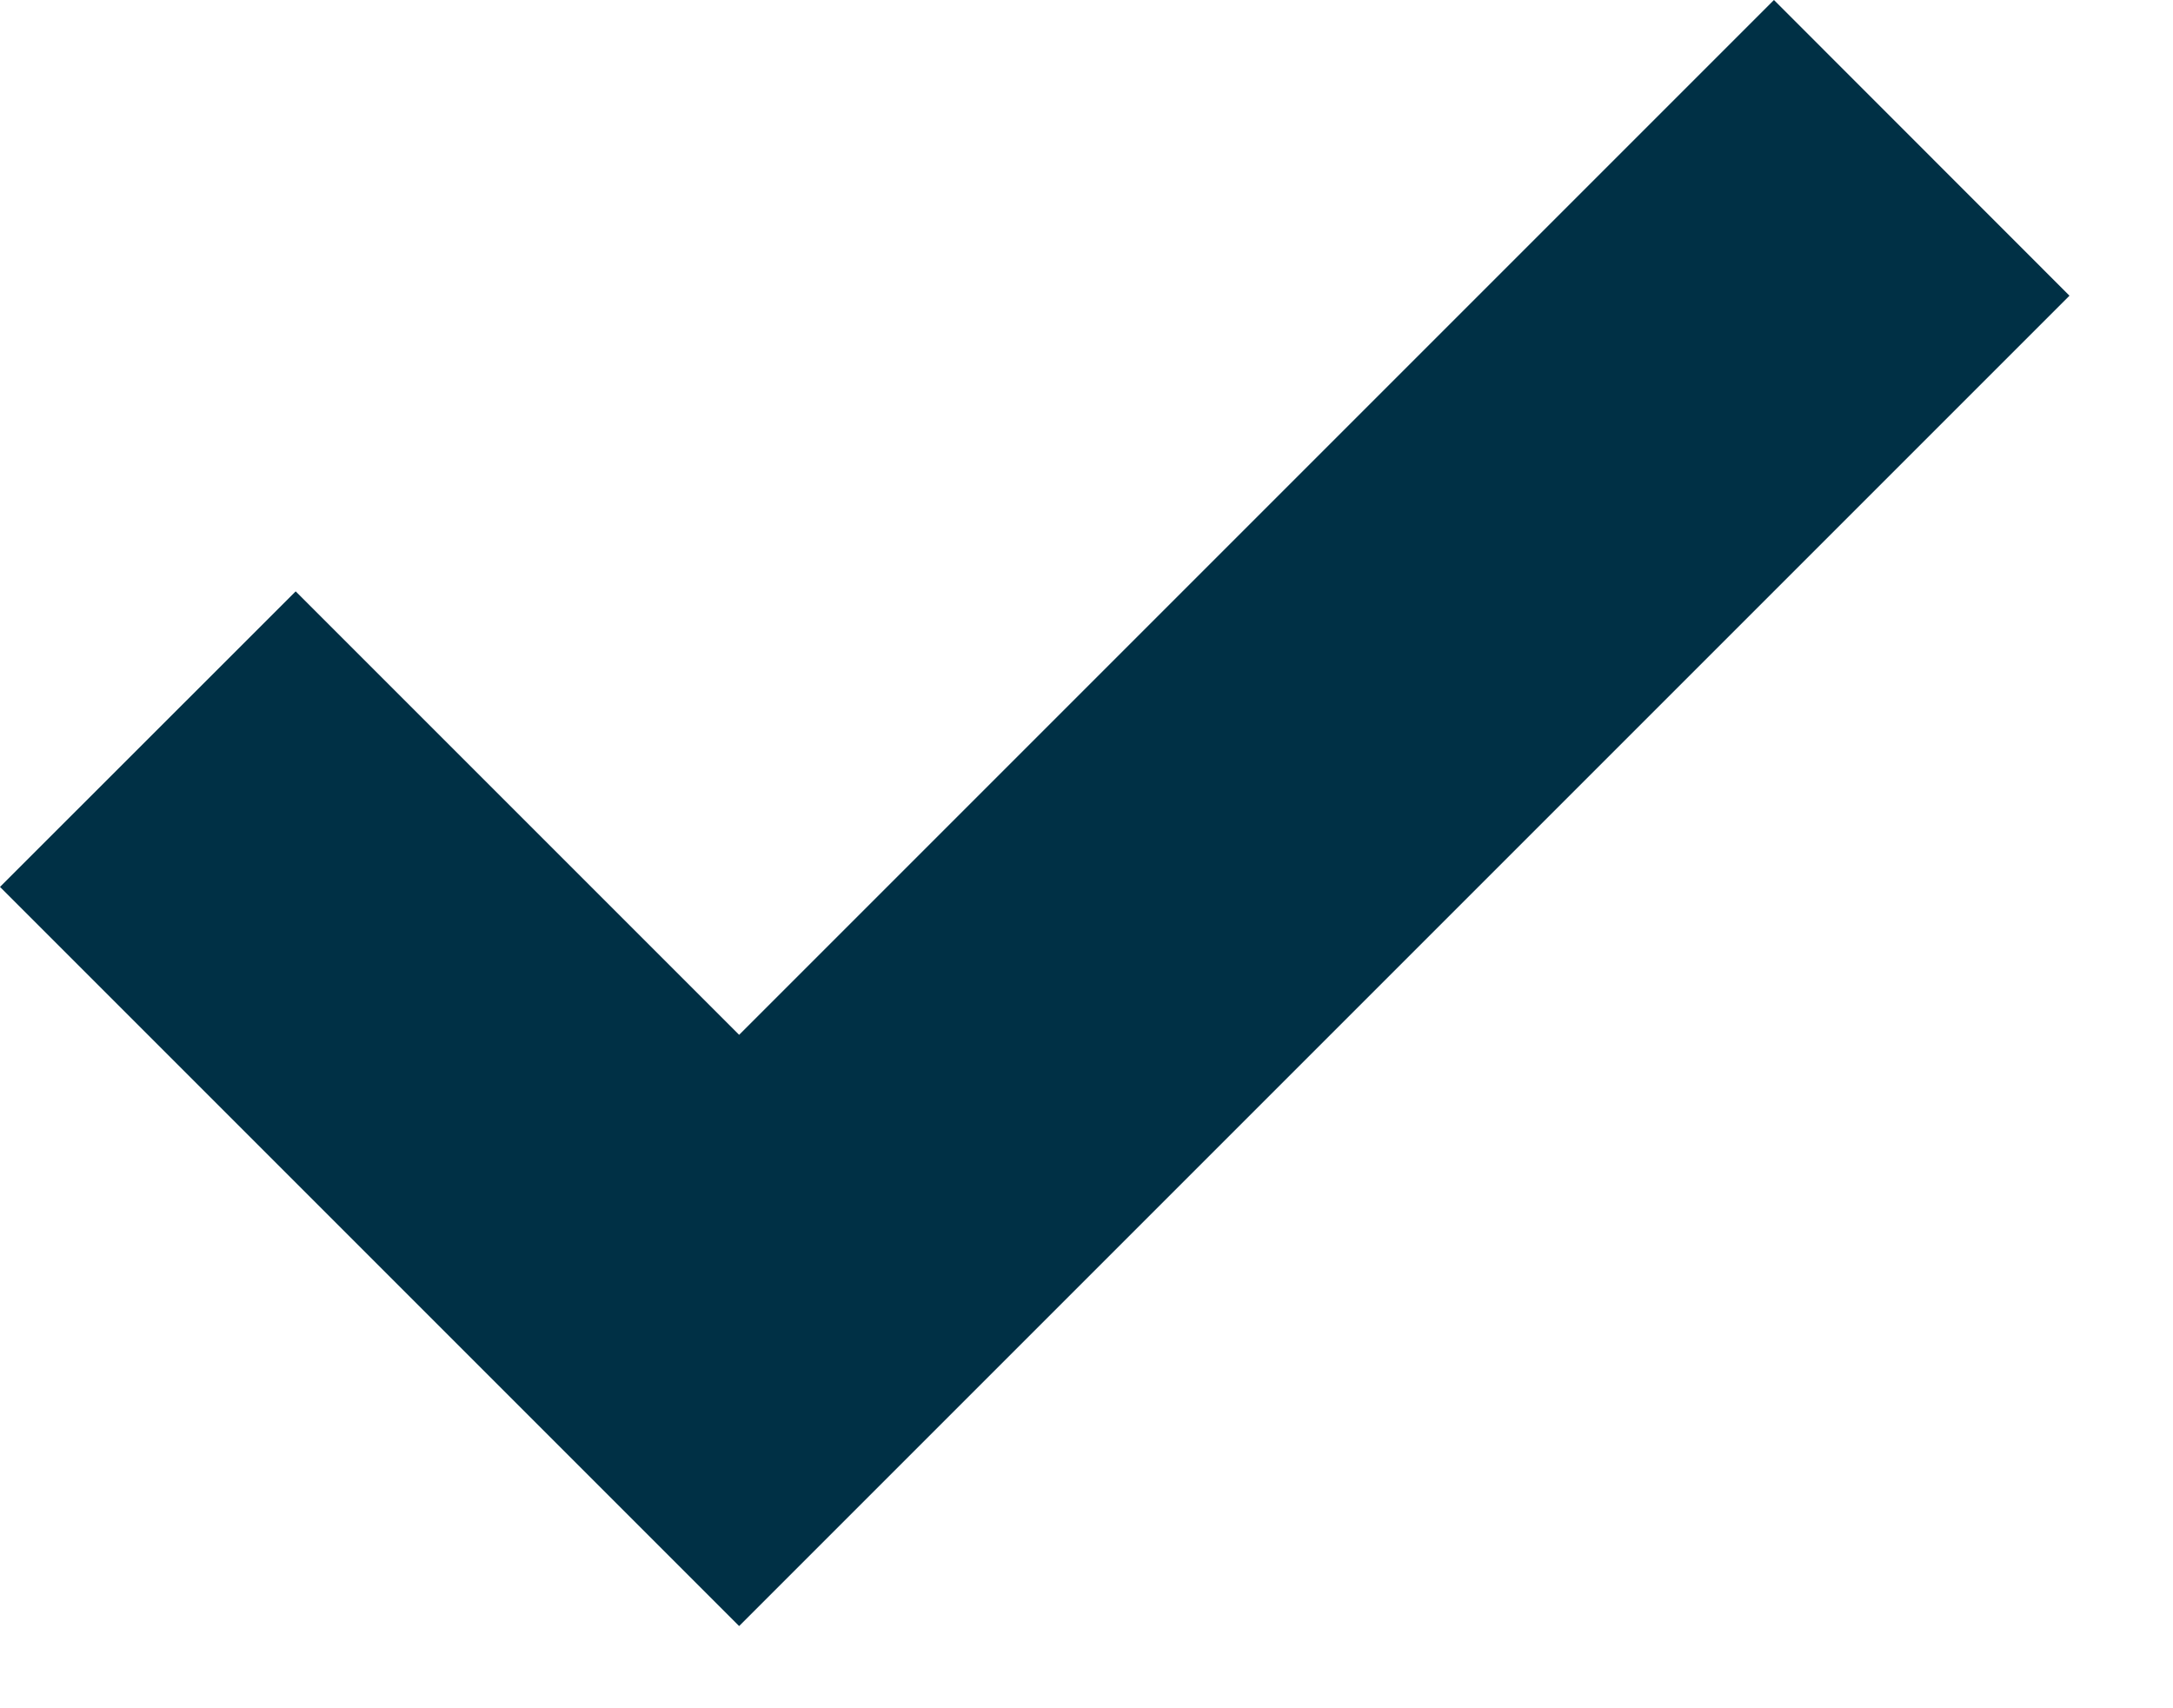
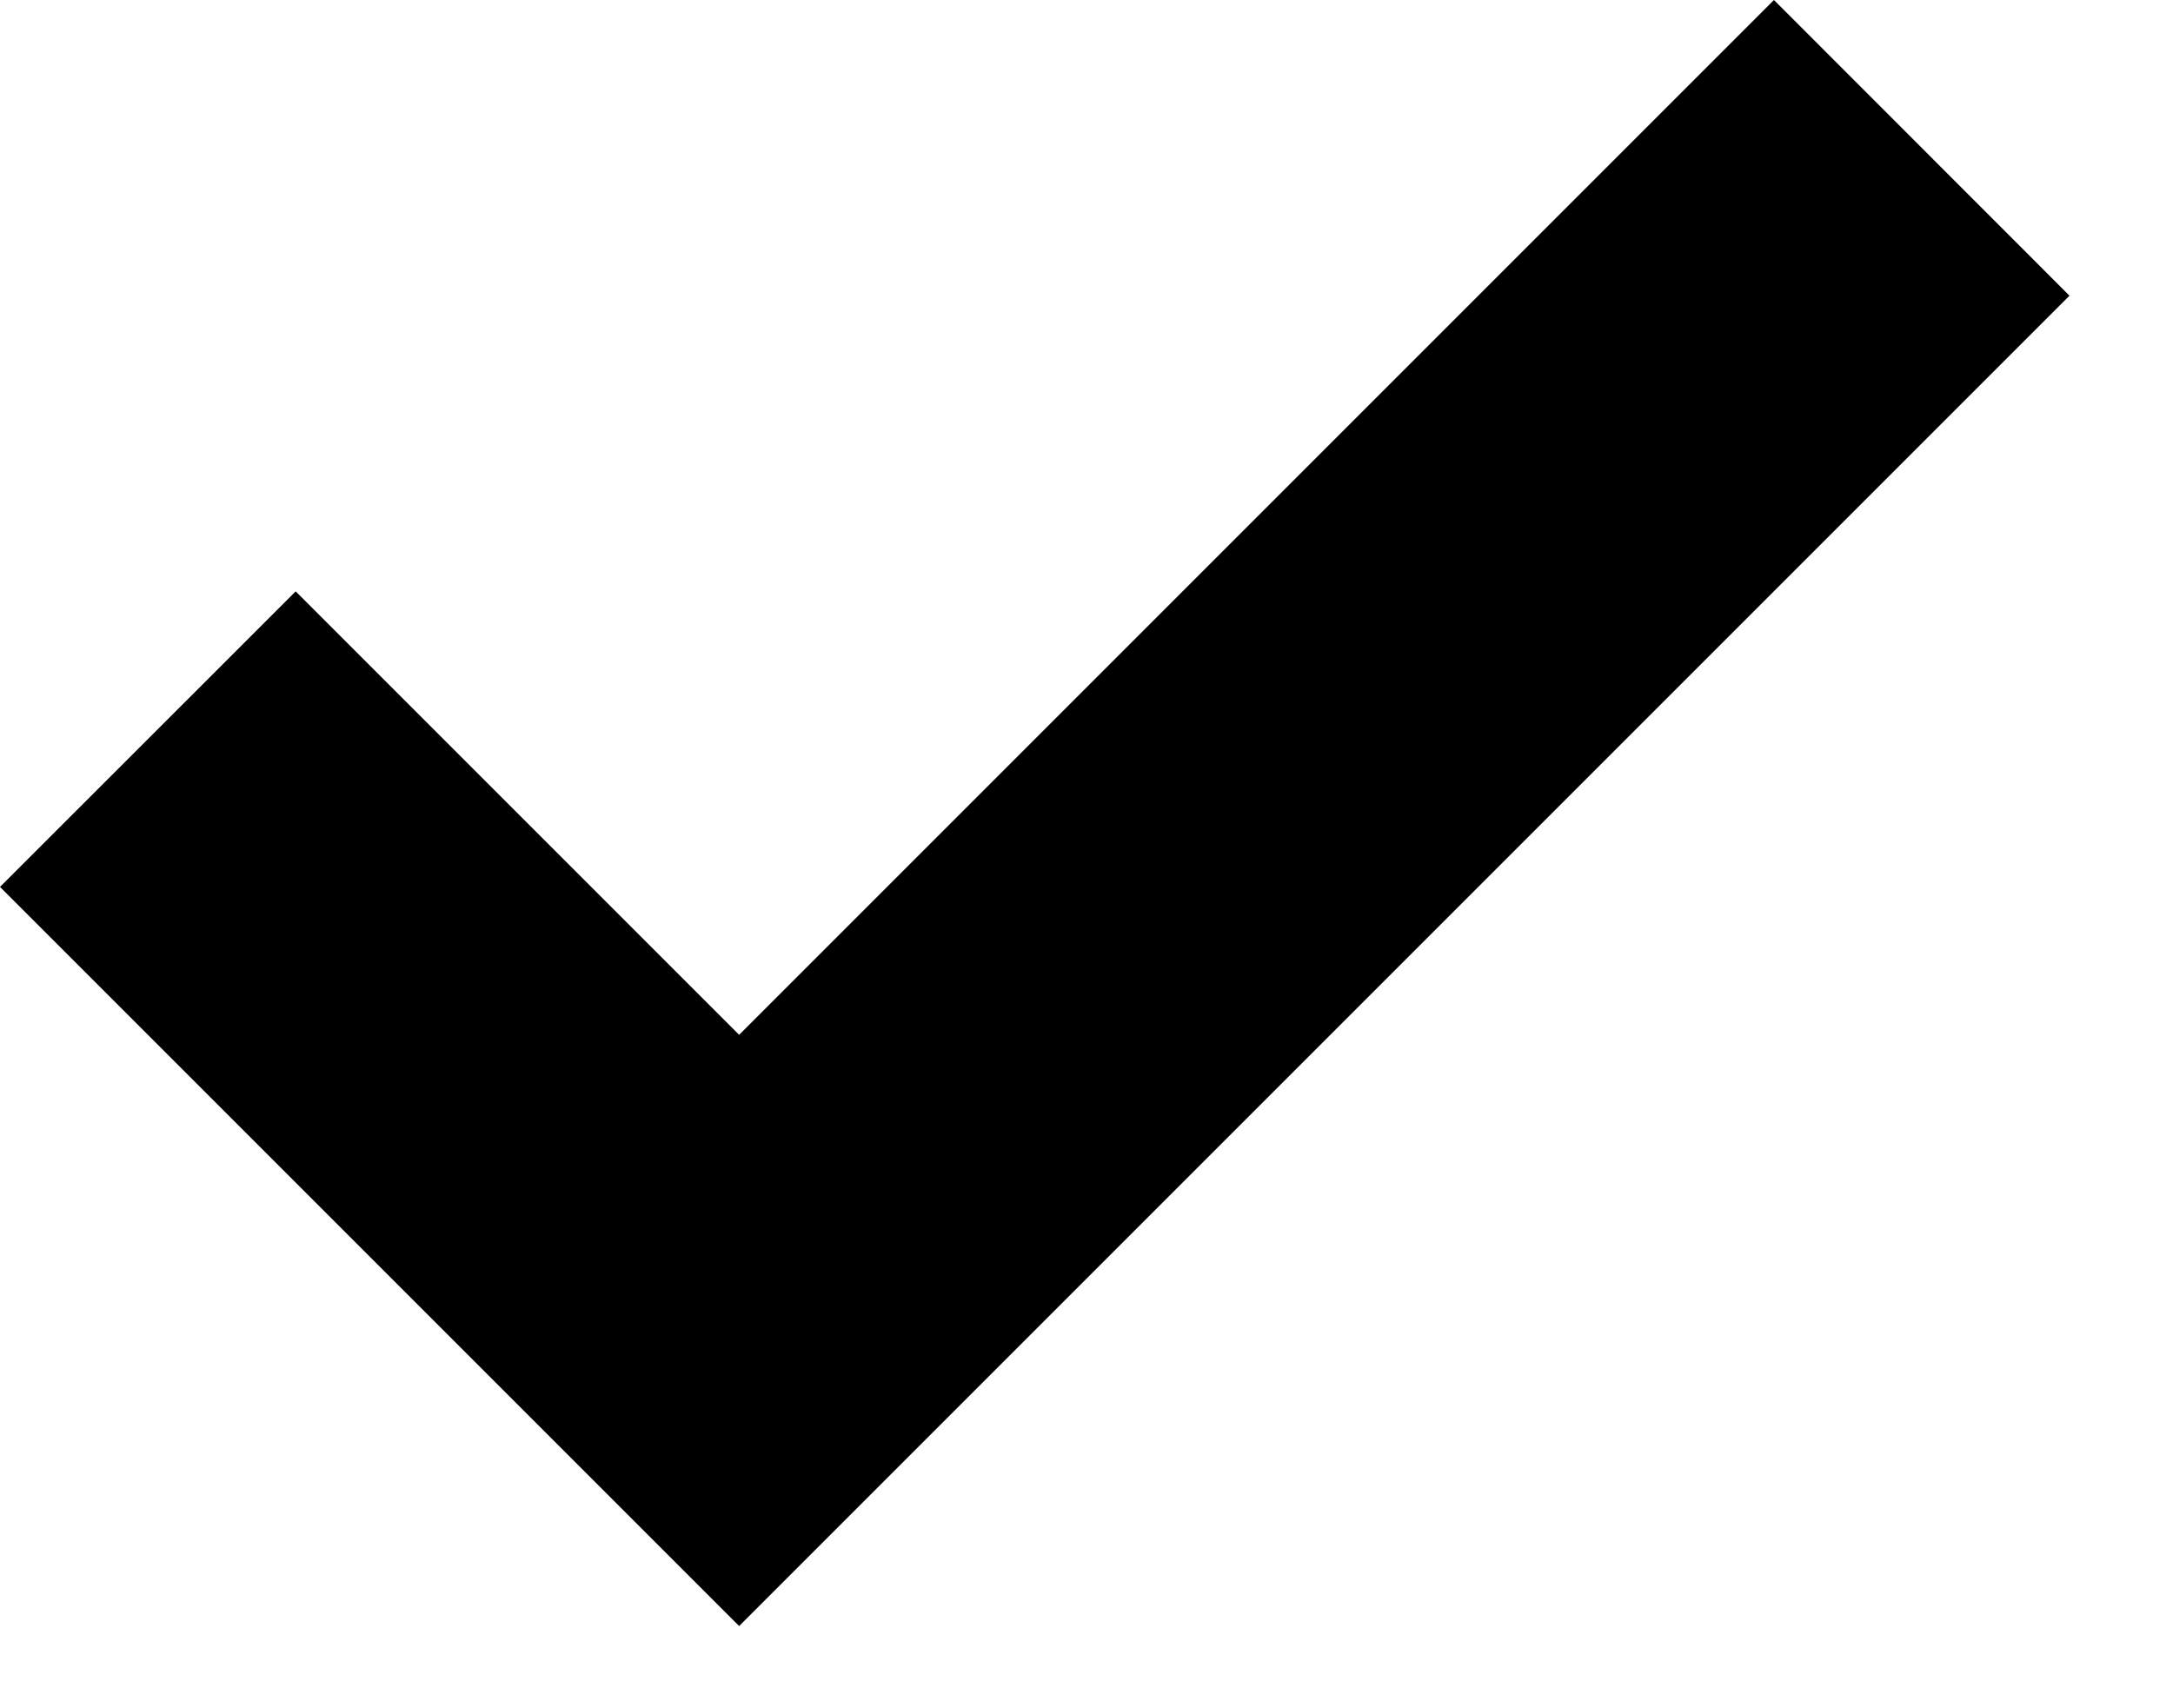
<svg xmlns="http://www.w3.org/2000/svg" width="14" height="11" viewBox="0 0 14 11" fill="none">
-   <path d="M1.905 3.81L0 5.714L4.762 10.476L13.333 1.905L11.429 0L4.762 6.667L1.905 3.81Z" fill="#003045" />
+   <path d="M1.905 3.81L0 5.714L4.762 10.476L13.333 1.905L11.429 0L4.762 6.667L1.905 3.81Z" fill="currentColor" />
</svg>
